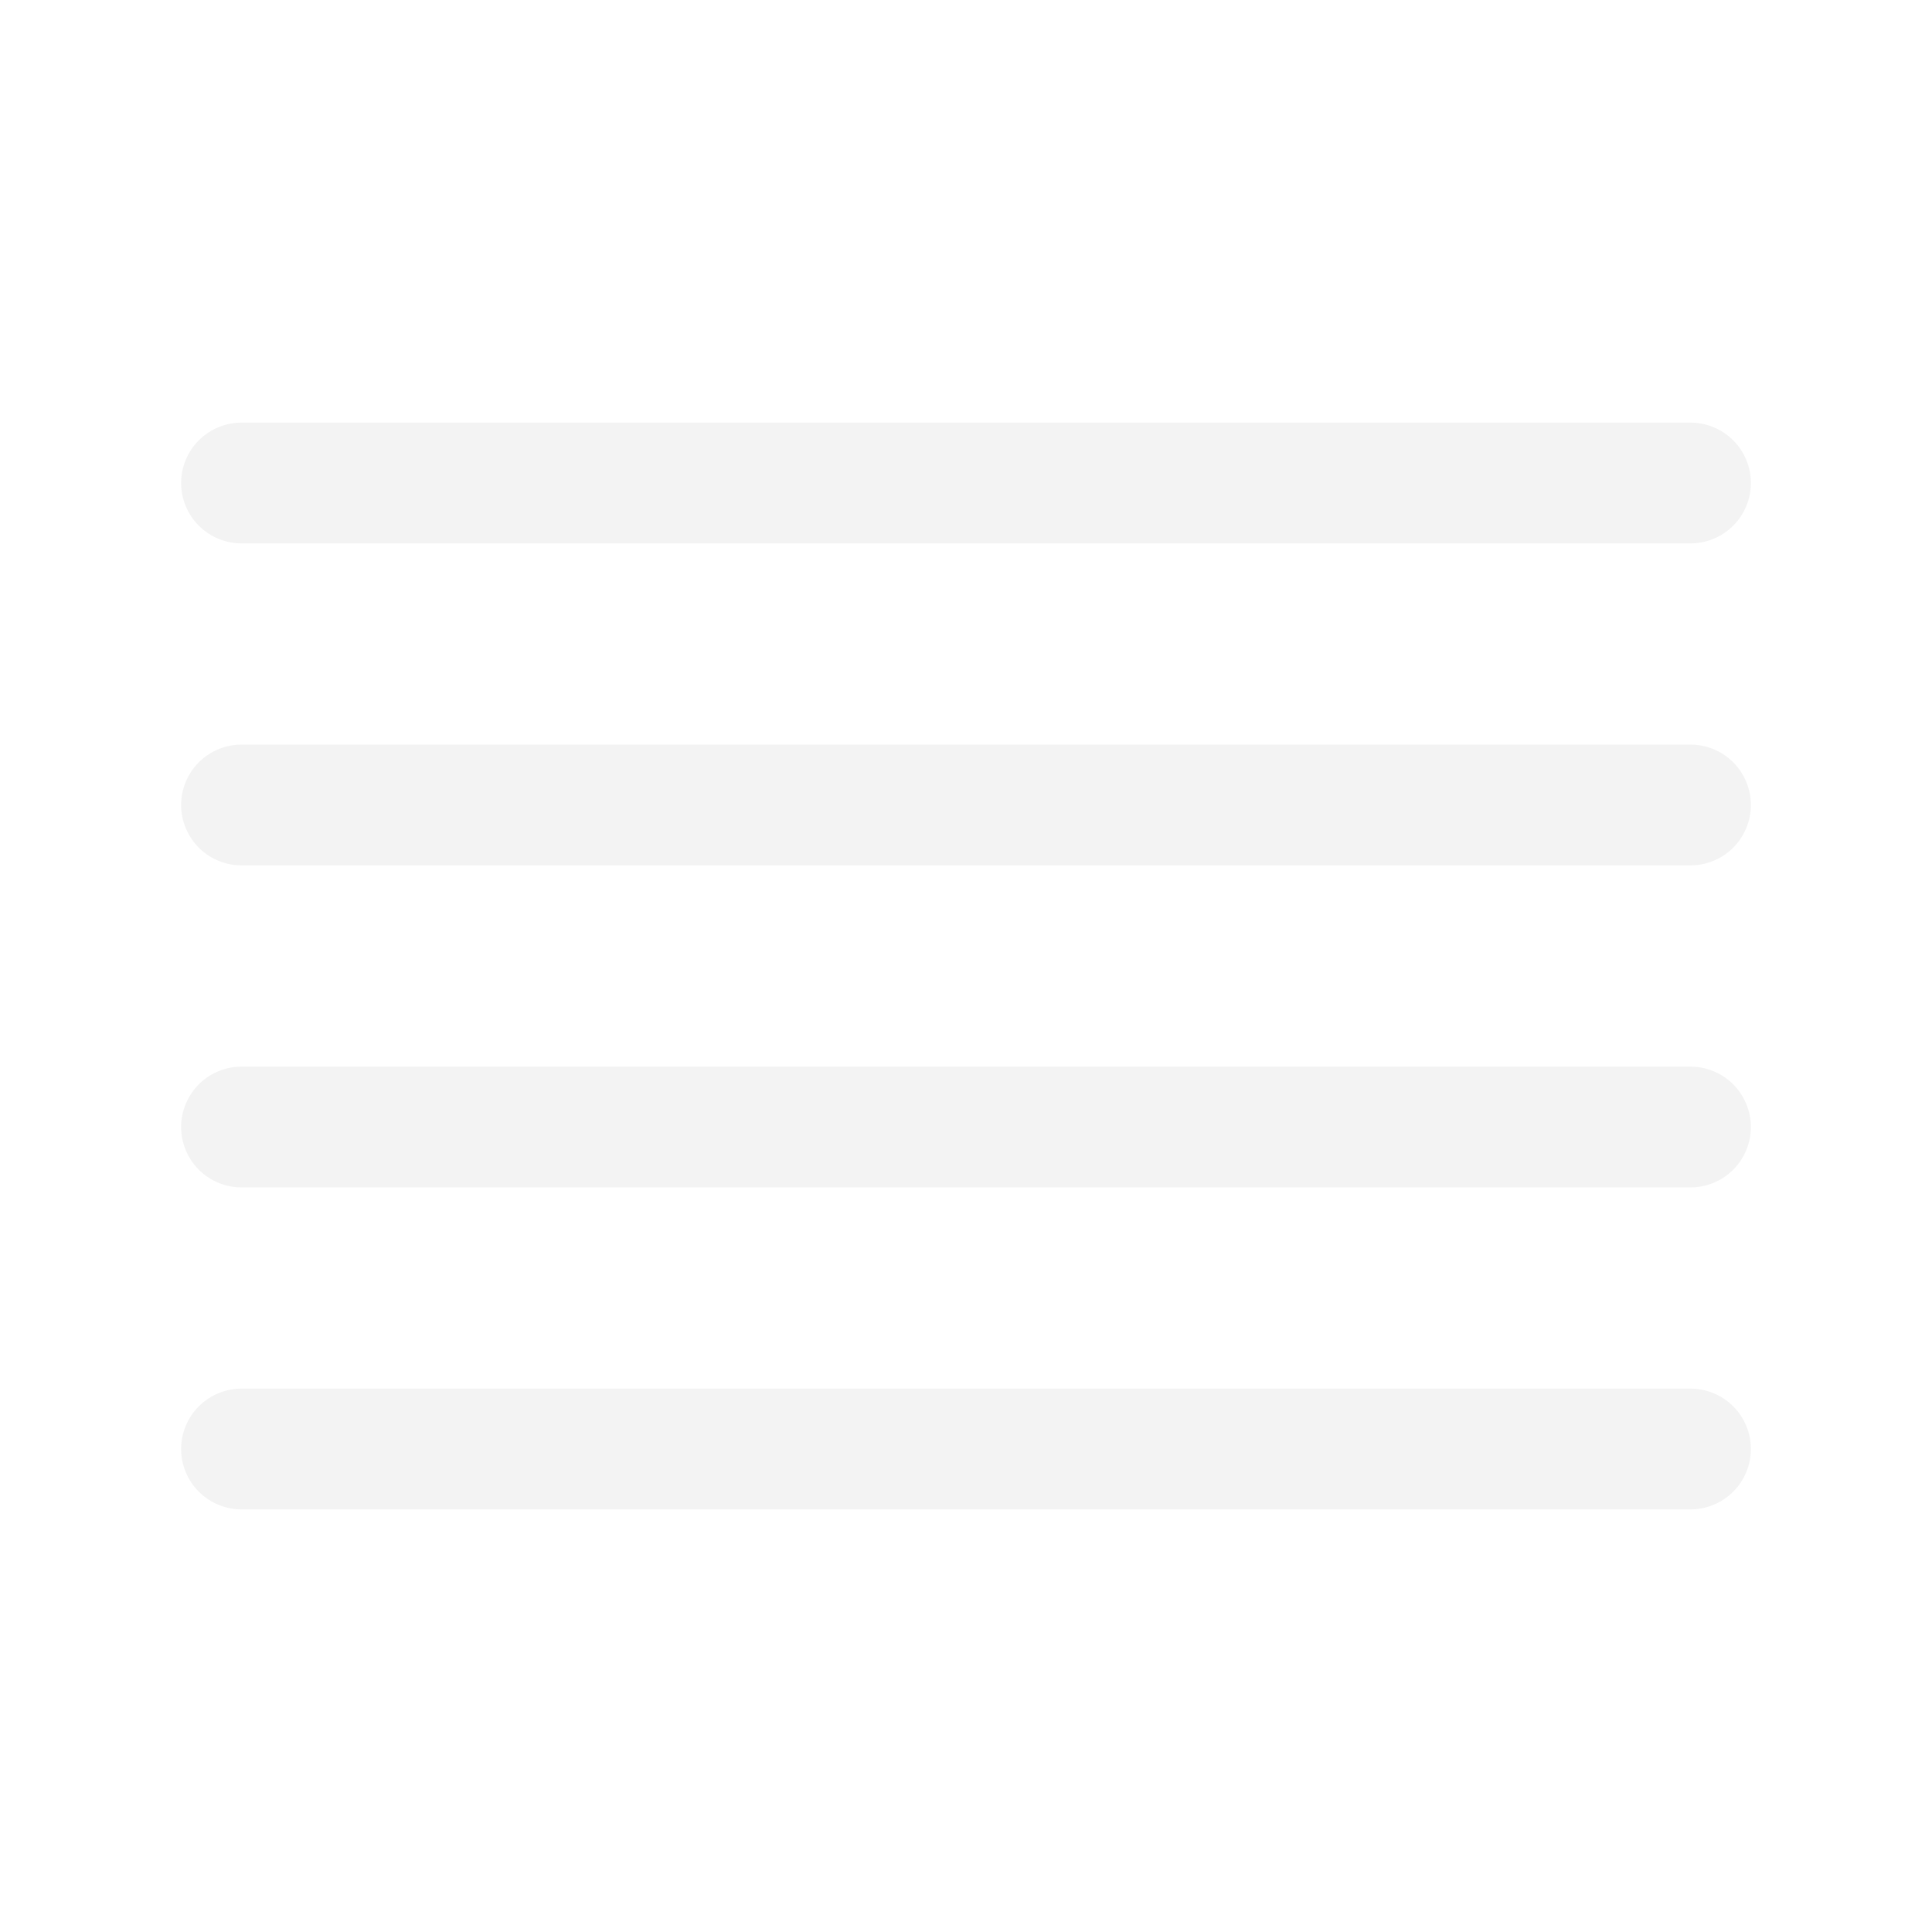
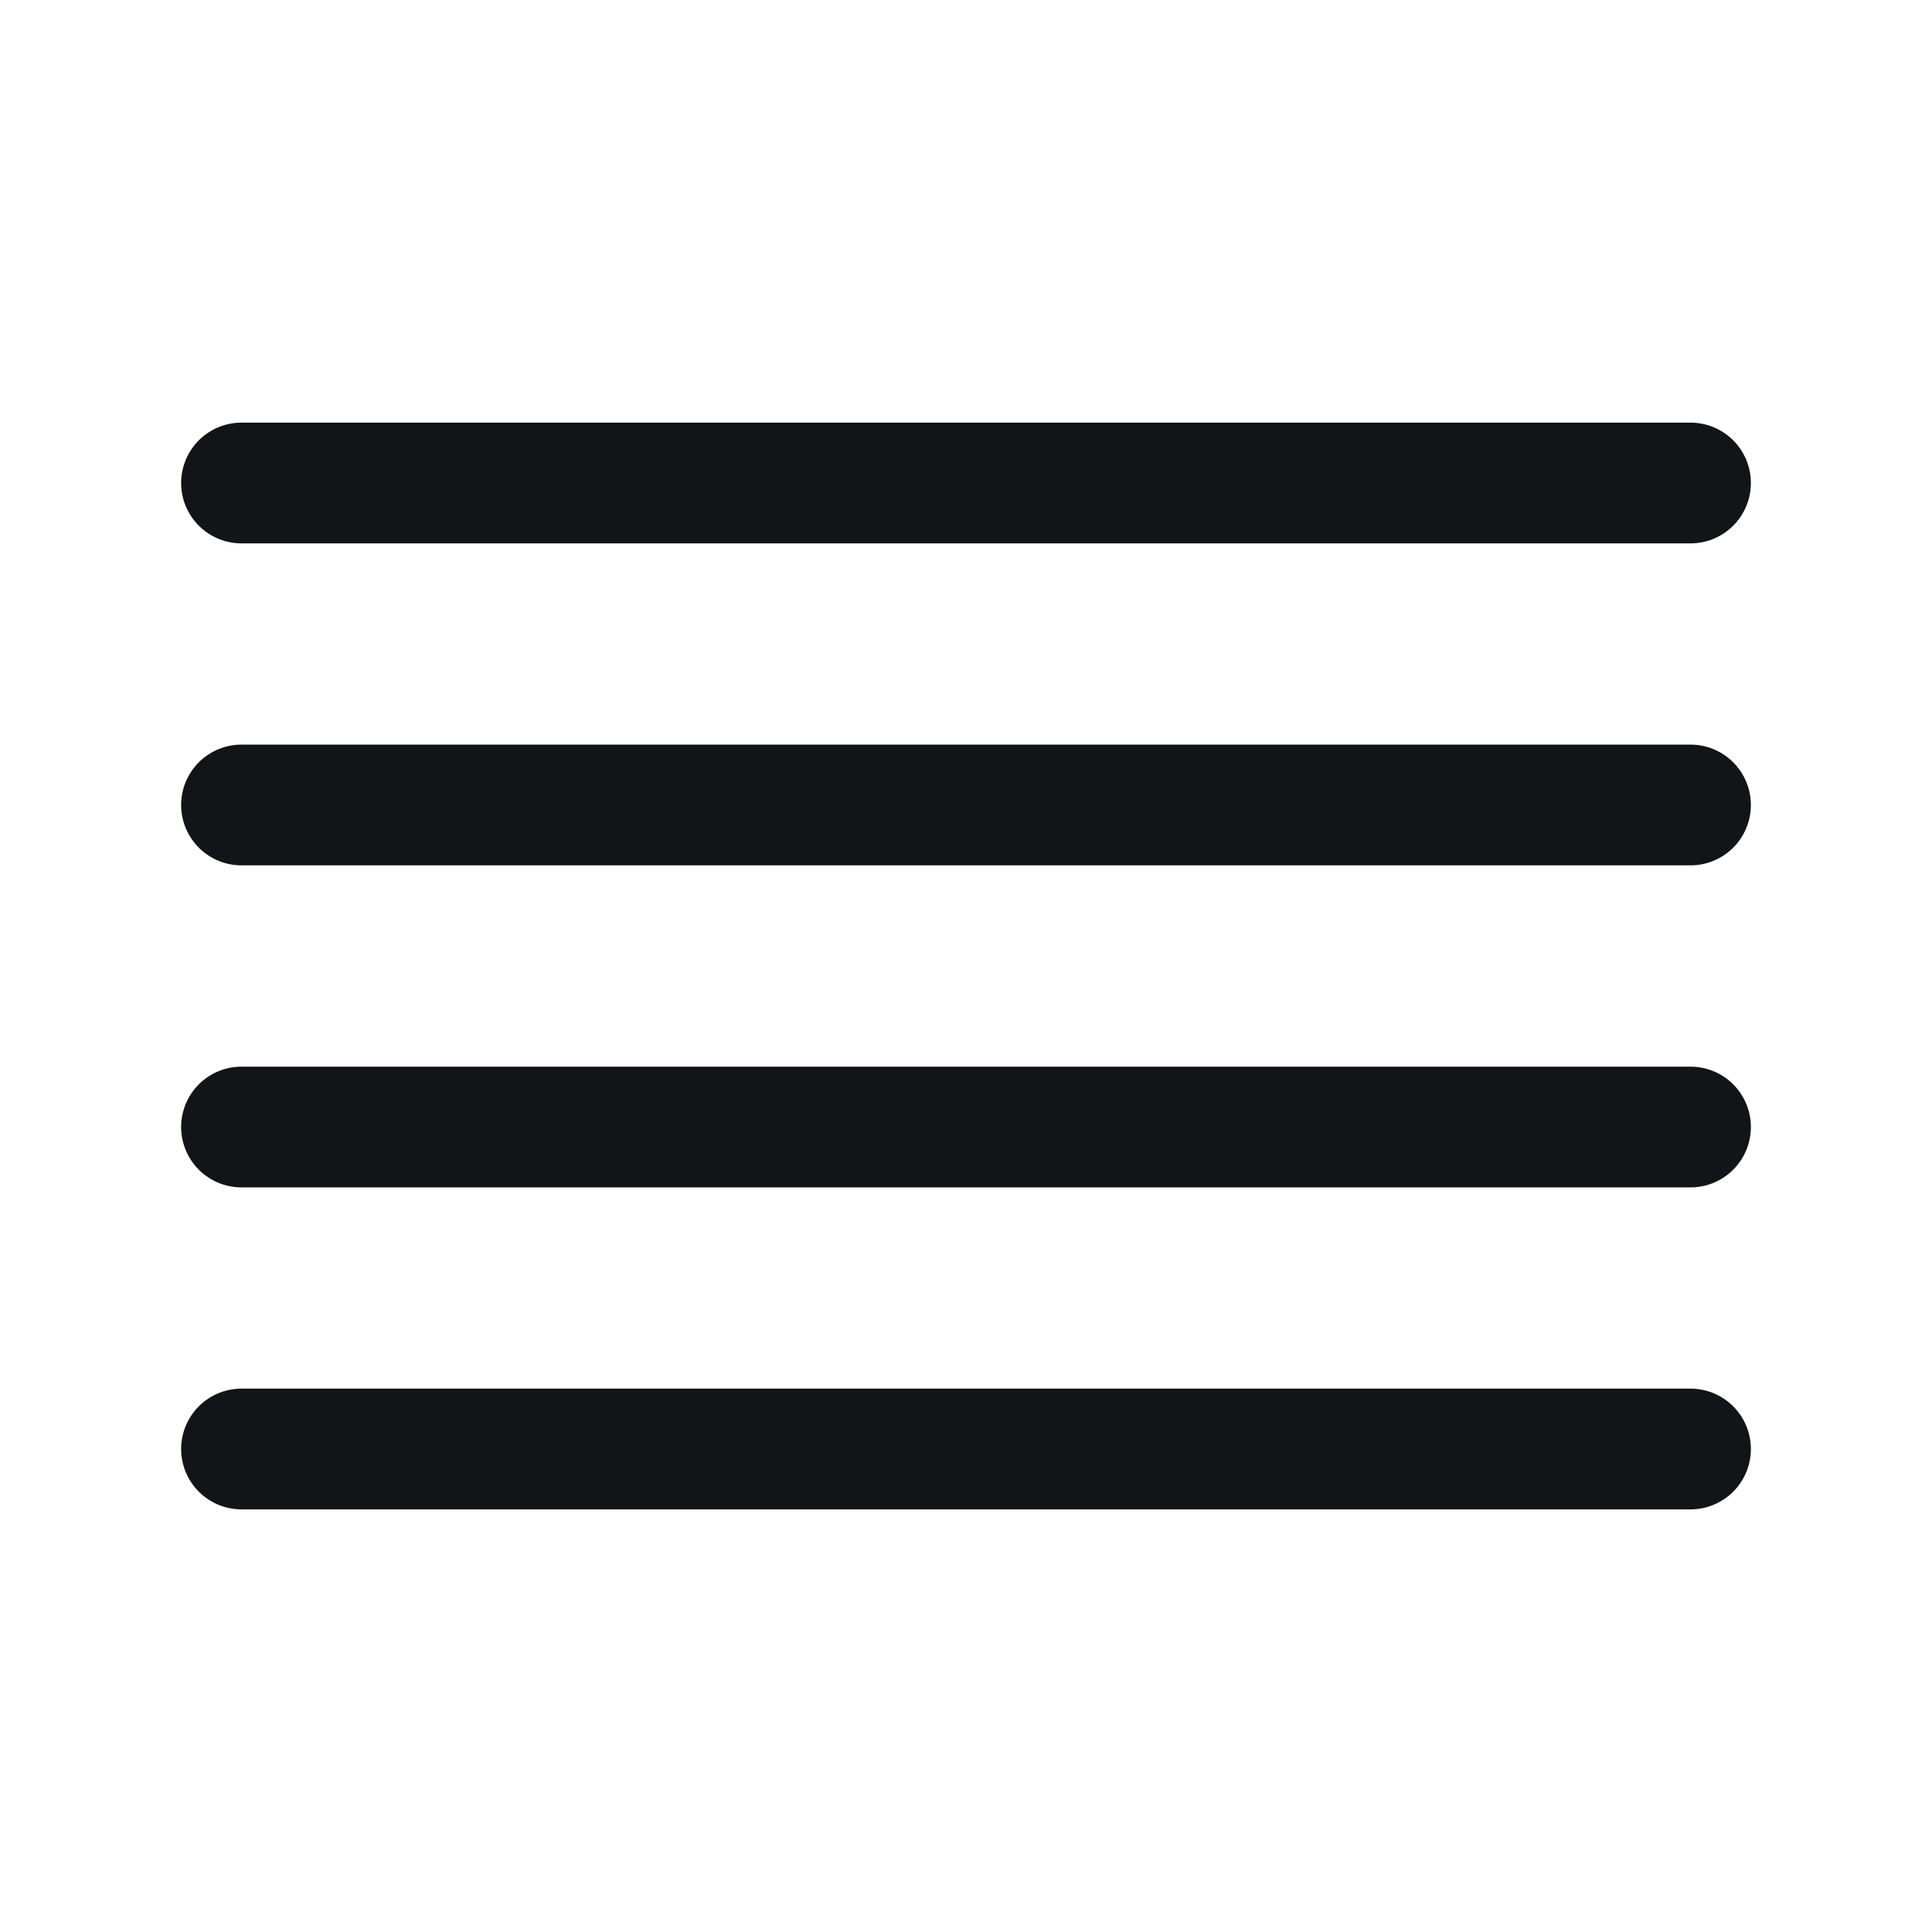
<svg xmlns="http://www.w3.org/2000/svg" width="32" height="32" viewBox="0 0 32 32" fill="none">
-   <path d="M28 13.333H4" stroke="#F3F3F3" stroke-width="2" stroke-linecap="round" stroke-linejoin="round" />
-   <path d="M28 8H4" stroke="#F3F3F3" stroke-width="2" stroke-linecap="round" stroke-linejoin="round" />
-   <path d="M28 18.667H4" stroke="#F3F3F3" stroke-width="2" stroke-linecap="round" stroke-linejoin="round" />
-   <path d="M28 24H4" stroke="#F3F3F3" stroke-width="2" stroke-linecap="round" stroke-linejoin="round" />
+   <path d="M28 13.333H4" stroke="#121417" stroke-width="2" stroke-linecap="round" stroke-linejoin="round" />
+   <path d="M28 8H4" stroke="#121417" stroke-width="2" stroke-linecap="round" stroke-linejoin="round" />
+   <path d="M28 18.667H4" stroke="#121417" stroke-width="2" stroke-linecap="round" stroke-linejoin="round" />
+   <path d="M28 24H4" stroke="#121417" stroke-width="2" stroke-linecap="round" stroke-linejoin="round" />
</svg>
